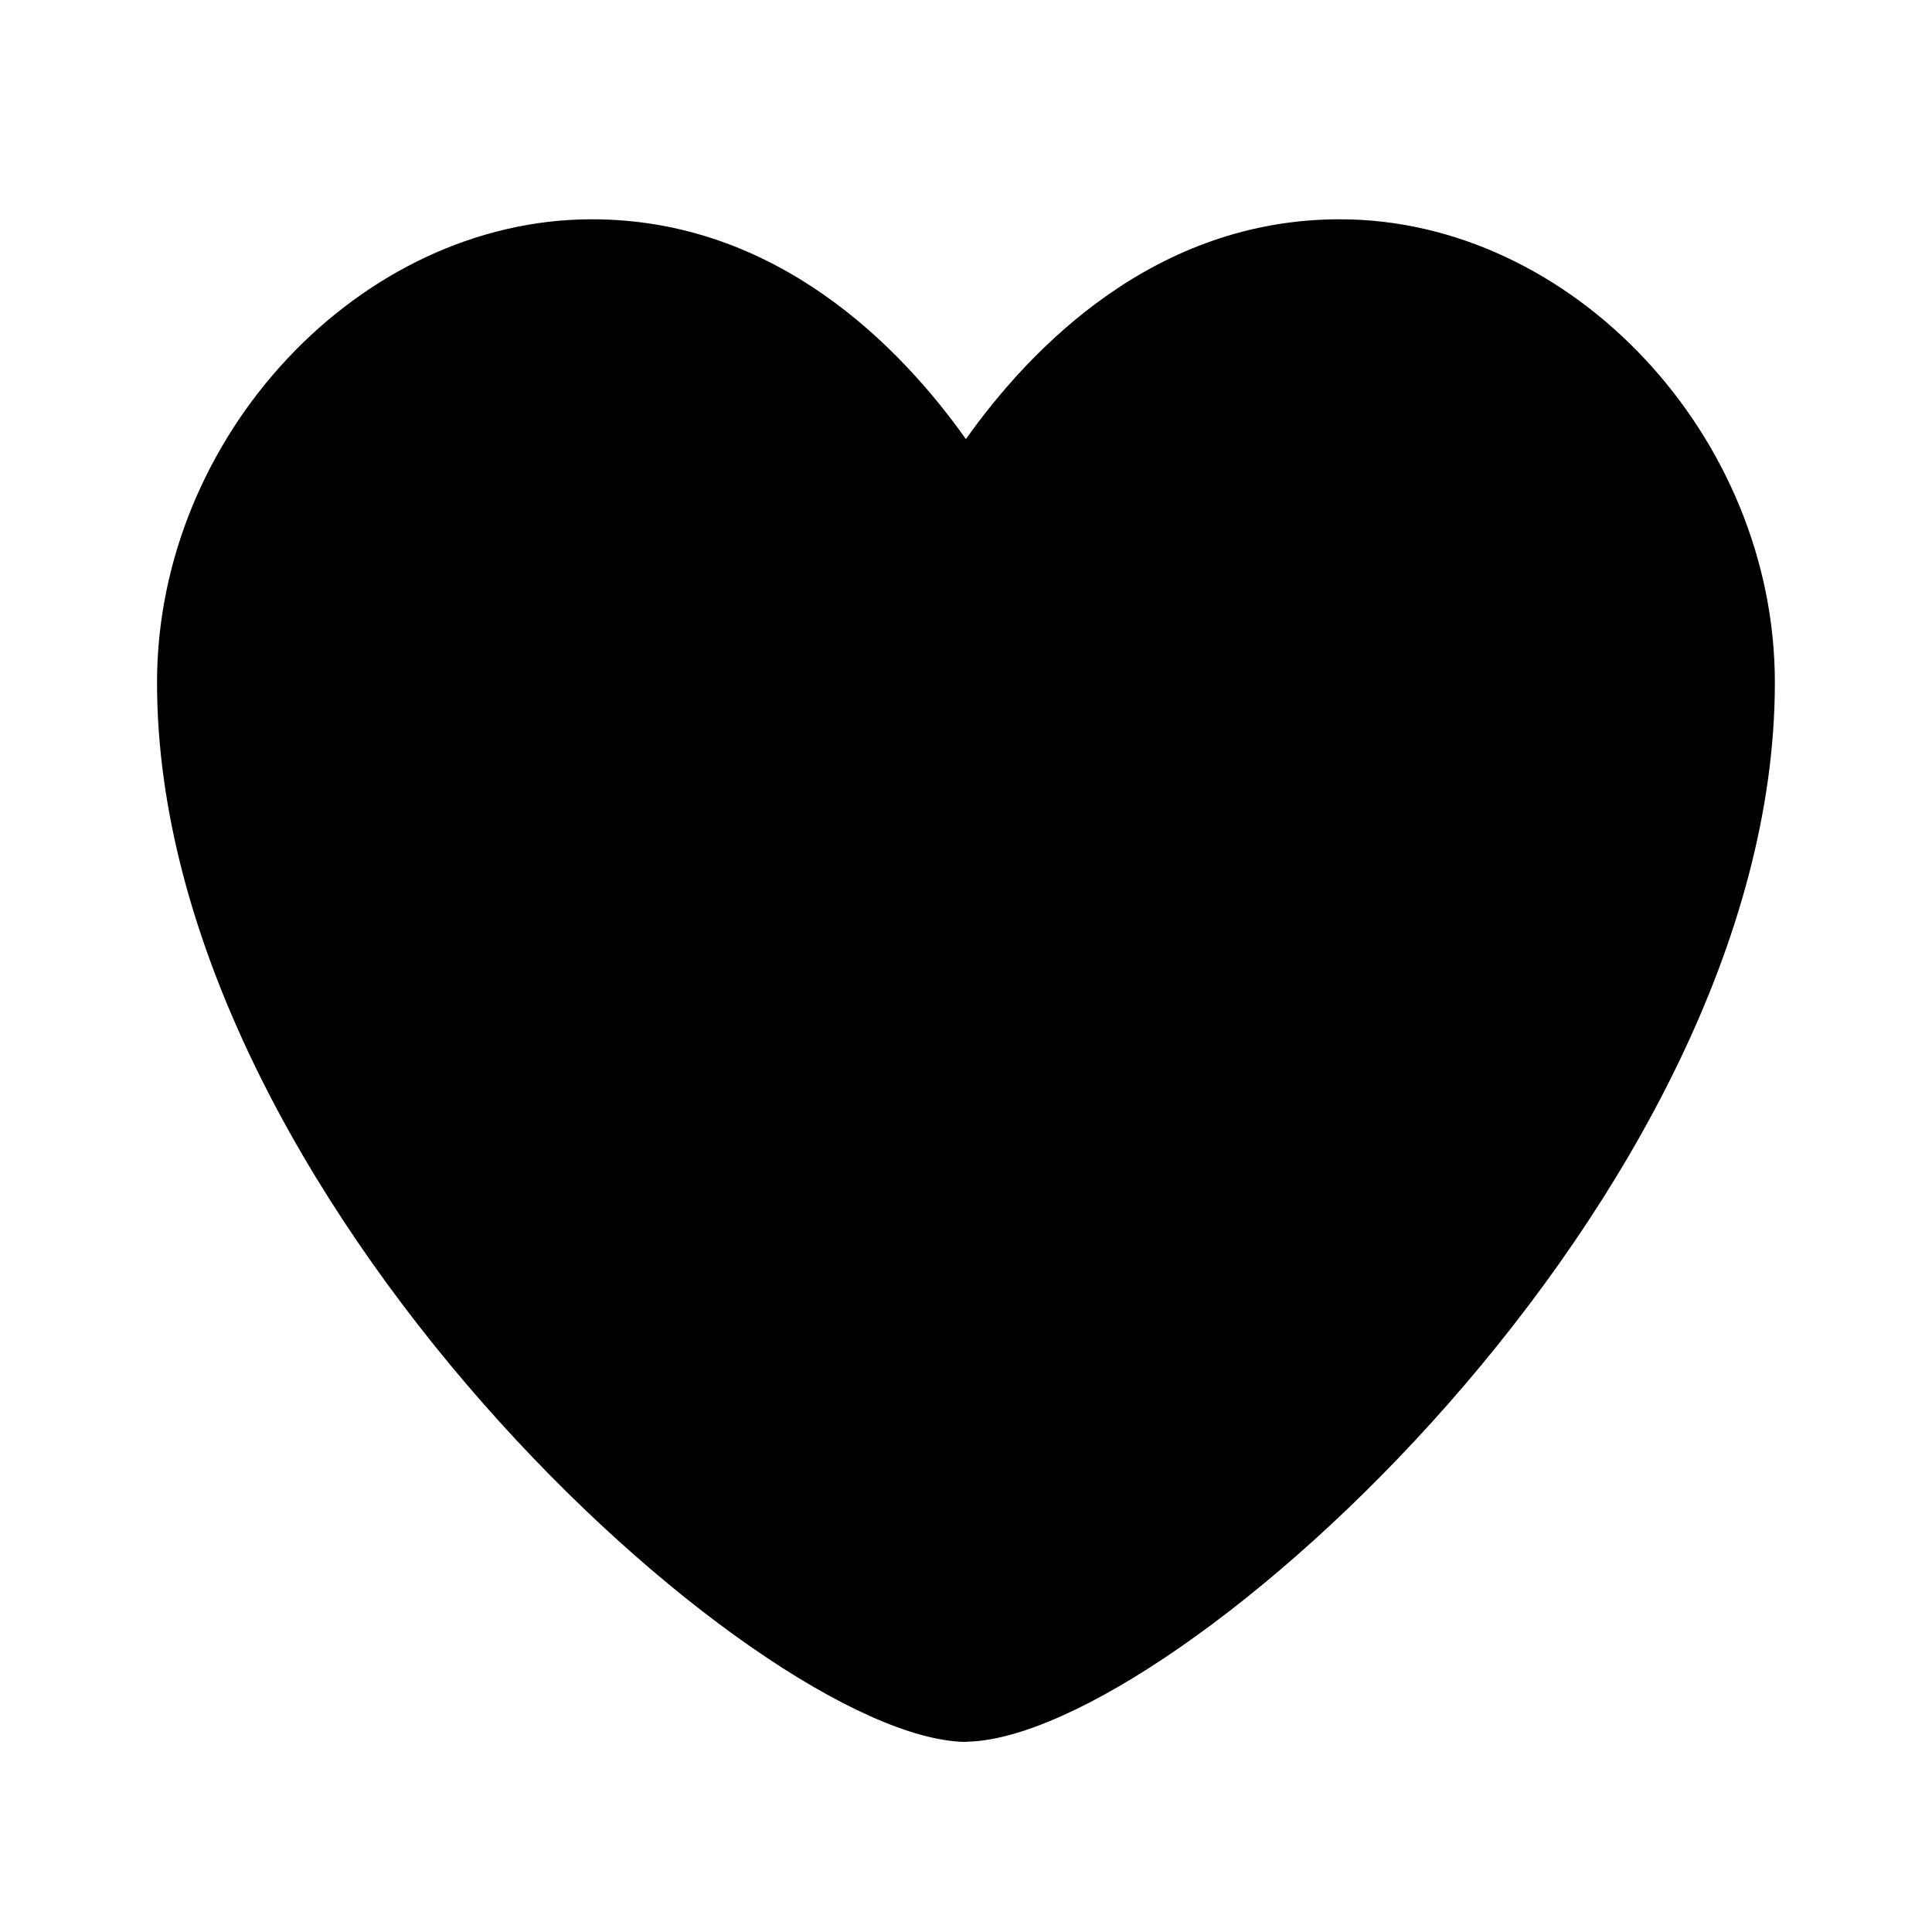
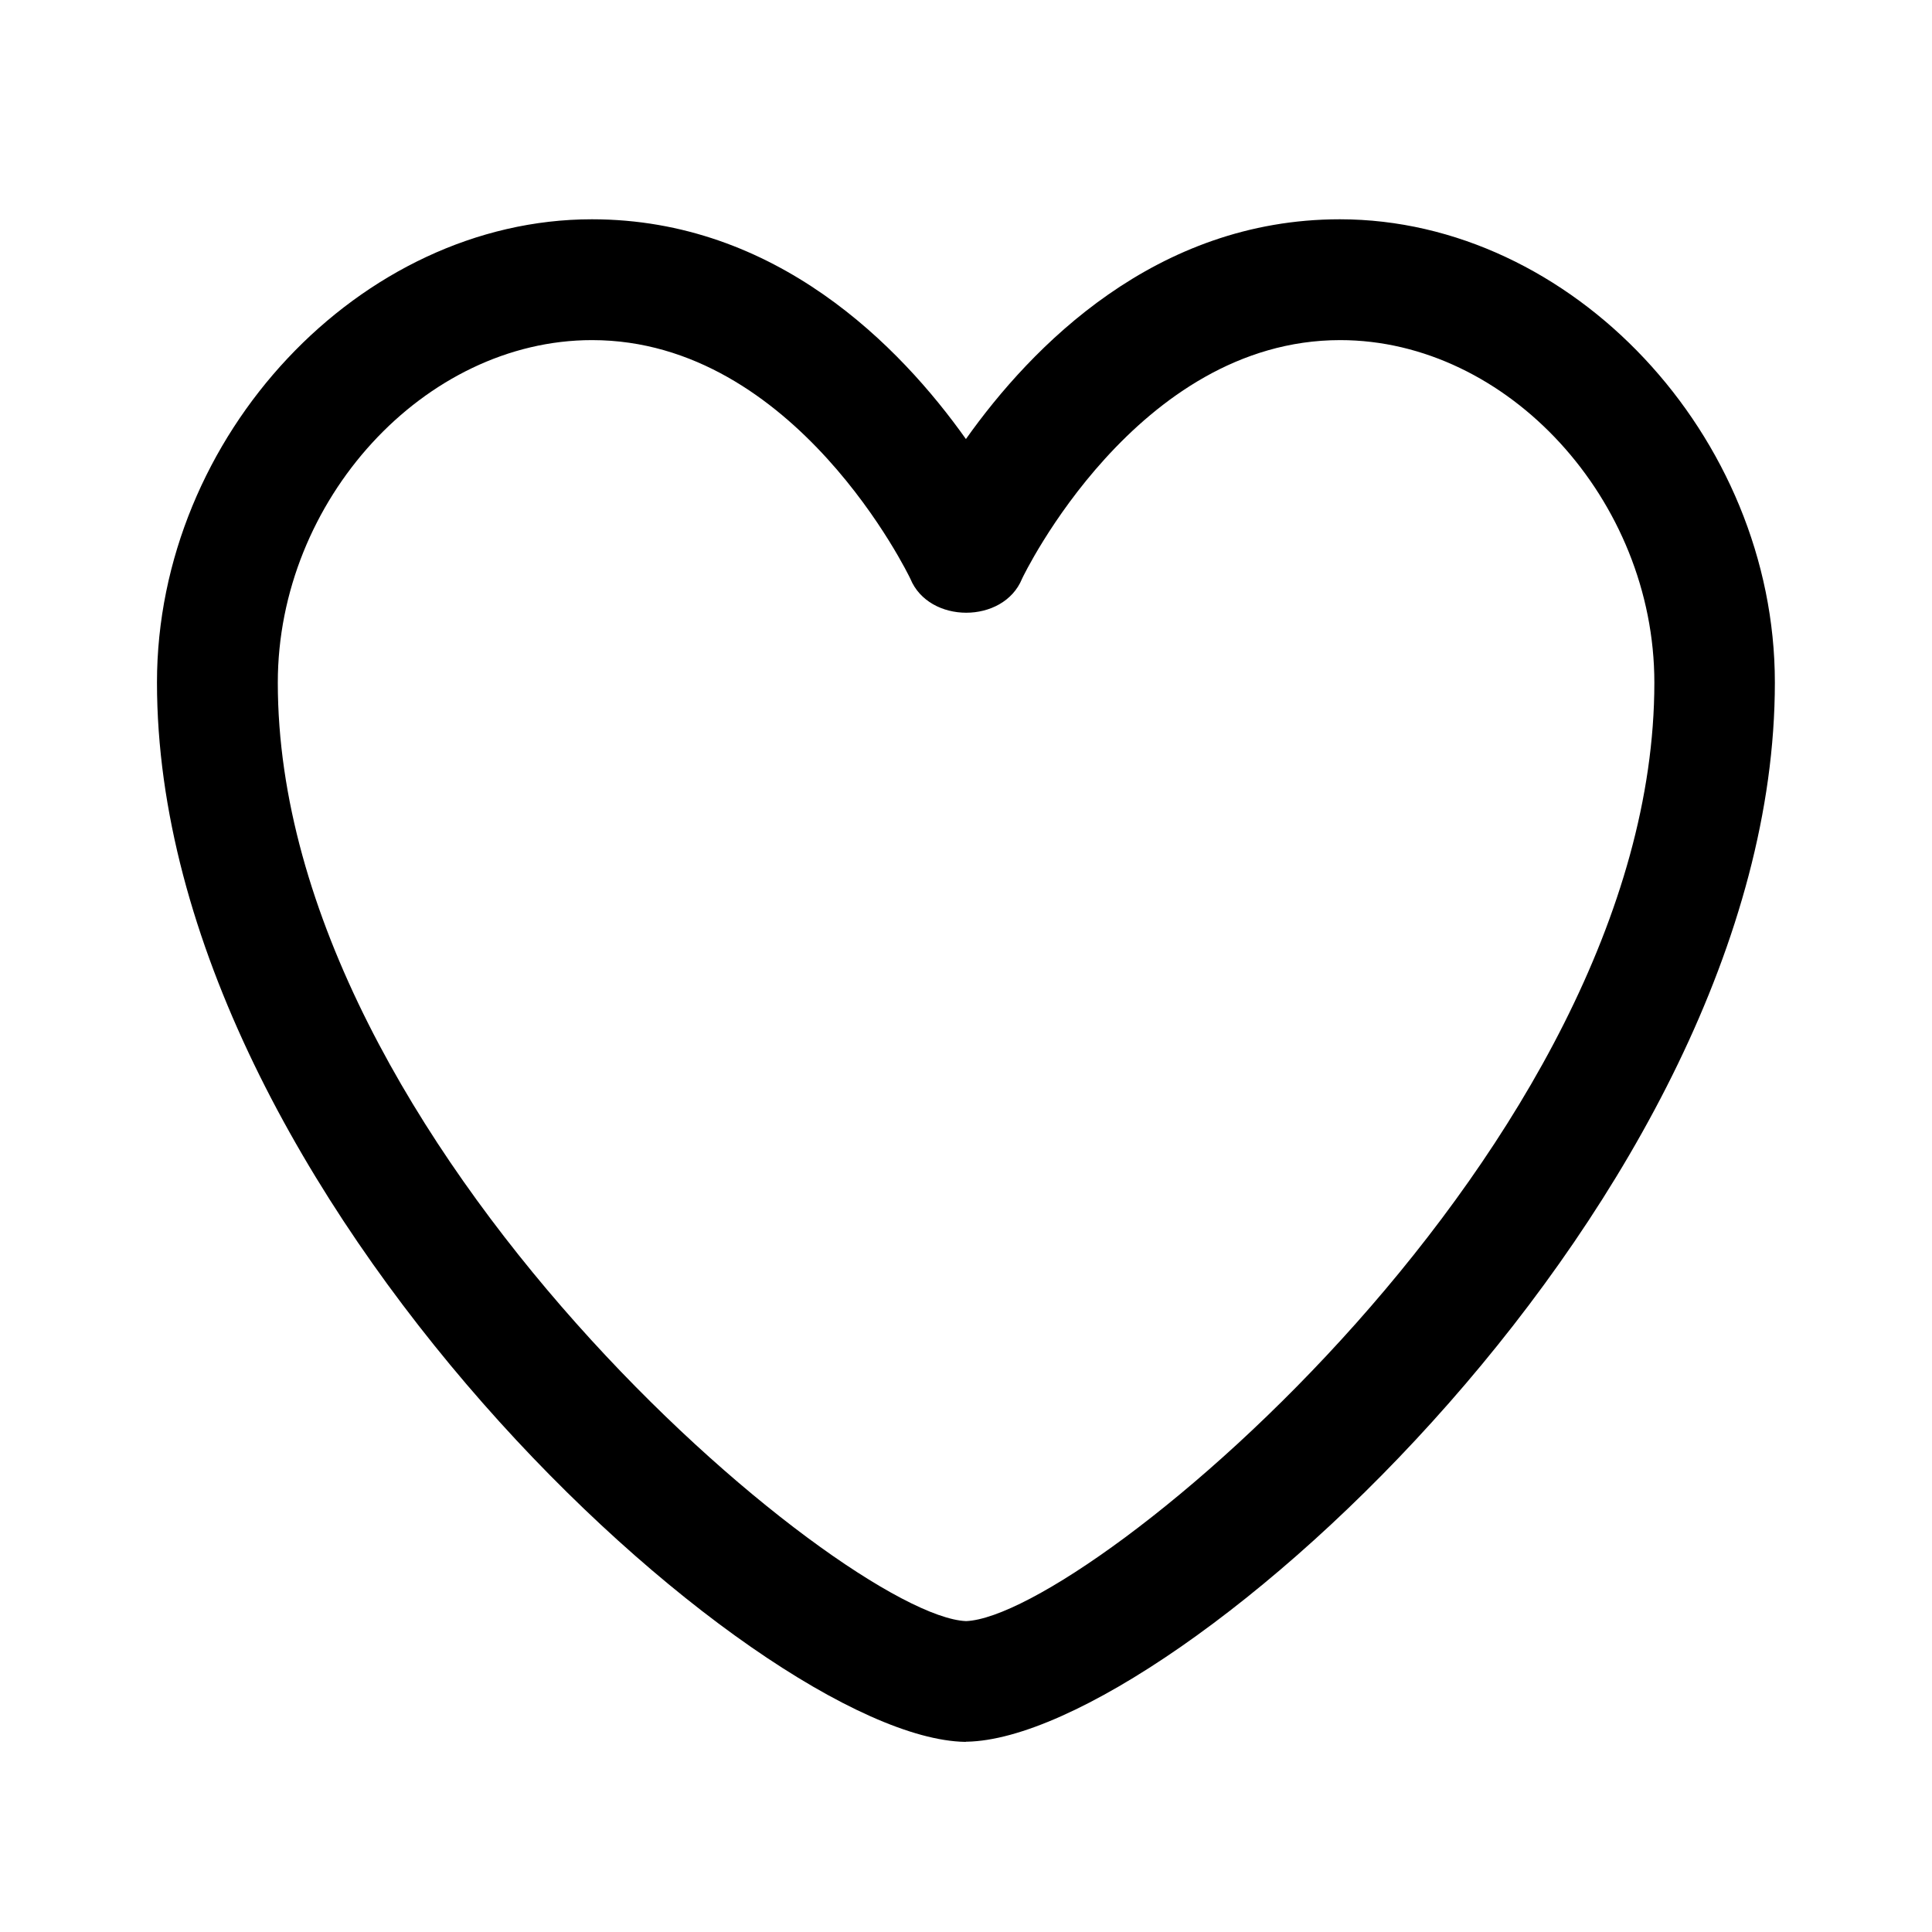
- <svg xmlns="http://www.w3.org/2000/svg" width="18" height="18" viewBox="0 0 18 18" fill="none">
-   <path d="M9 16.229H8.99C7.052 16.192 1.463 11.142 1.463 6.359C1.463 4.061 3.356 2.043 5.515 2.043C7.232 2.043 8.387 3.228 8.999 4.091C9.61 3.23 10.765 2.043 12.483 2.043C14.643 2.043 16.536 4.061 16.536 6.359C16.536 11.141 10.945 16.192 9.008 16.227H9V16.229Z" fill="currentColor" />
+ <svg xmlns="http://www.w3.org/2000/svg" width="24" height="24" viewBox="0 0 24 24" fill="none">
+   <path d="M12 21.638H11.986C9.403 21.59 1.95 14.856 1.95 8.478C1.95 5.414 4.475 2.724 7.353 2.724C9.643 2.724 11.183 4.304 11.999 5.454C12.813 4.306 14.353 2.724 16.644 2.724C19.524 2.724 22.048 5.414 22.048 8.479C22.048 14.855 14.594 21.589 12.011 21.636H12V21.638ZM7.354 4.225C5.274 4.225 3.451 6.213 3.451 8.48C3.451 14.22 10.485 20.076 12.001 20.138C13.519 20.076 20.551 14.221 20.551 8.48C20.551 6.213 18.728 4.225 16.648 4.225C14.12 4.225 12.708 7.161 12.696 7.19C12.466 7.752 11.54 7.752 11.309 7.19C11.295 7.16 9.884 4.225 7.355 4.225H7.354Z" fill="currentColor" />
</svg>
